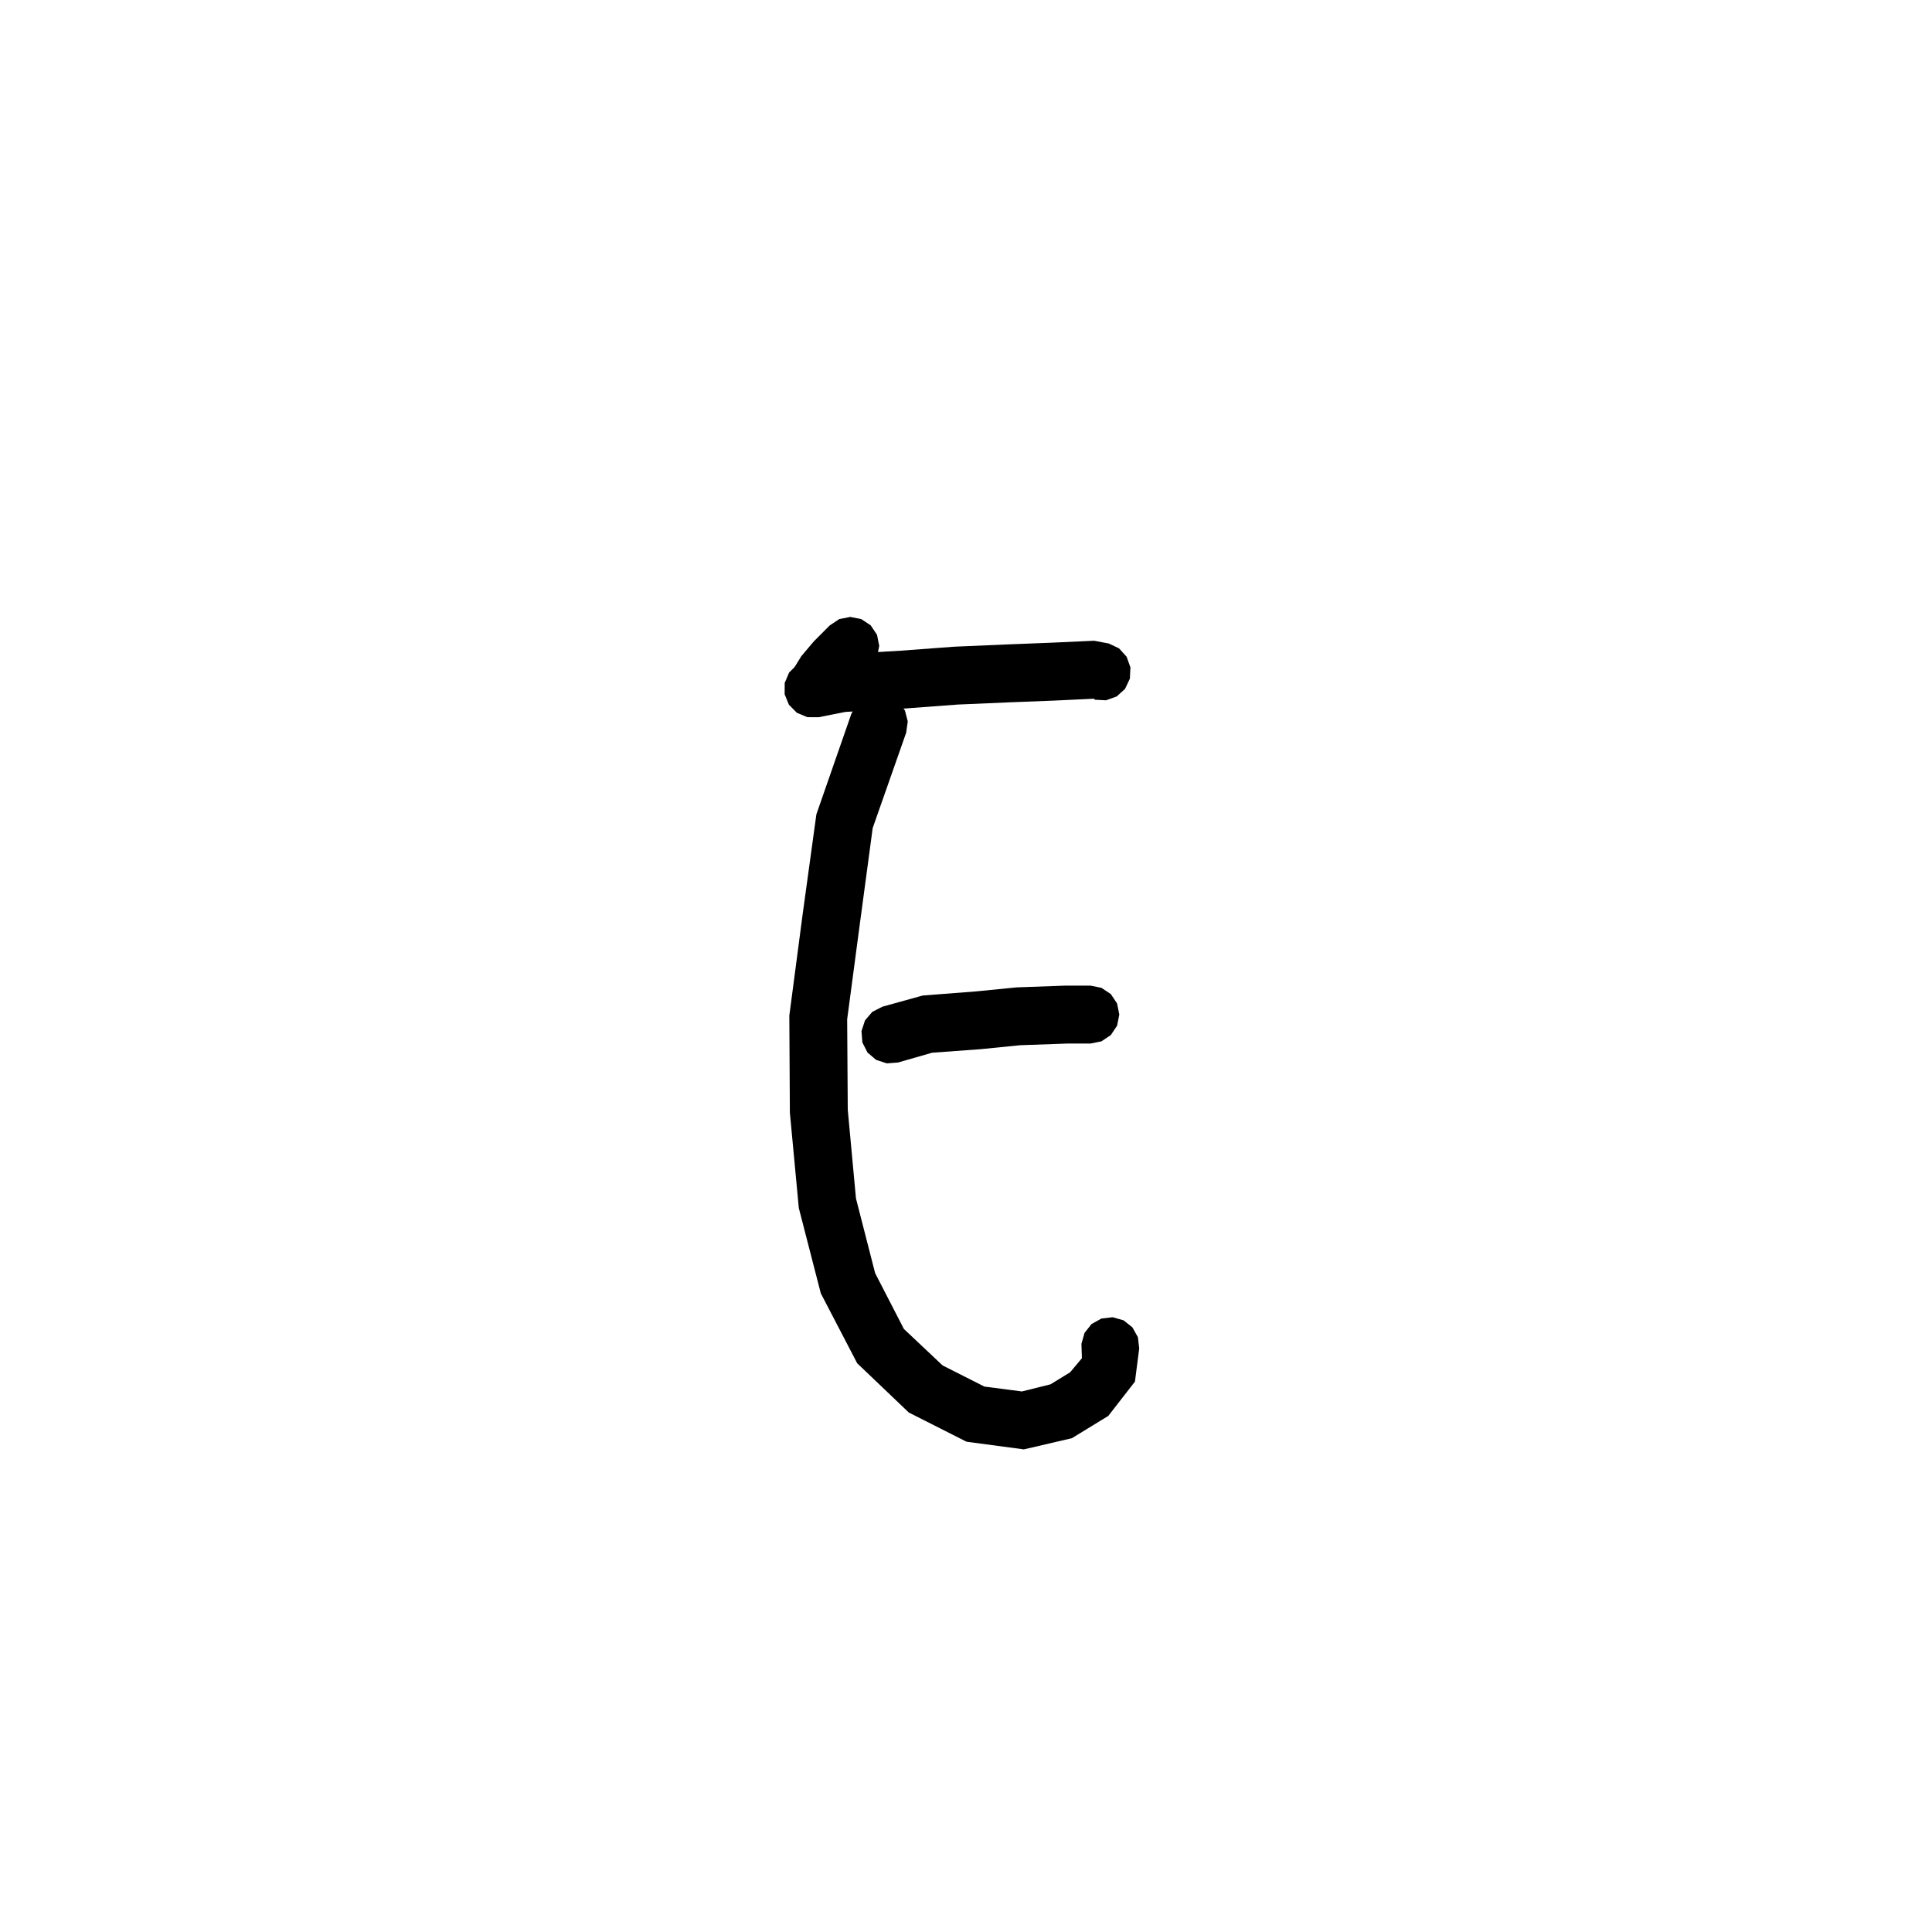
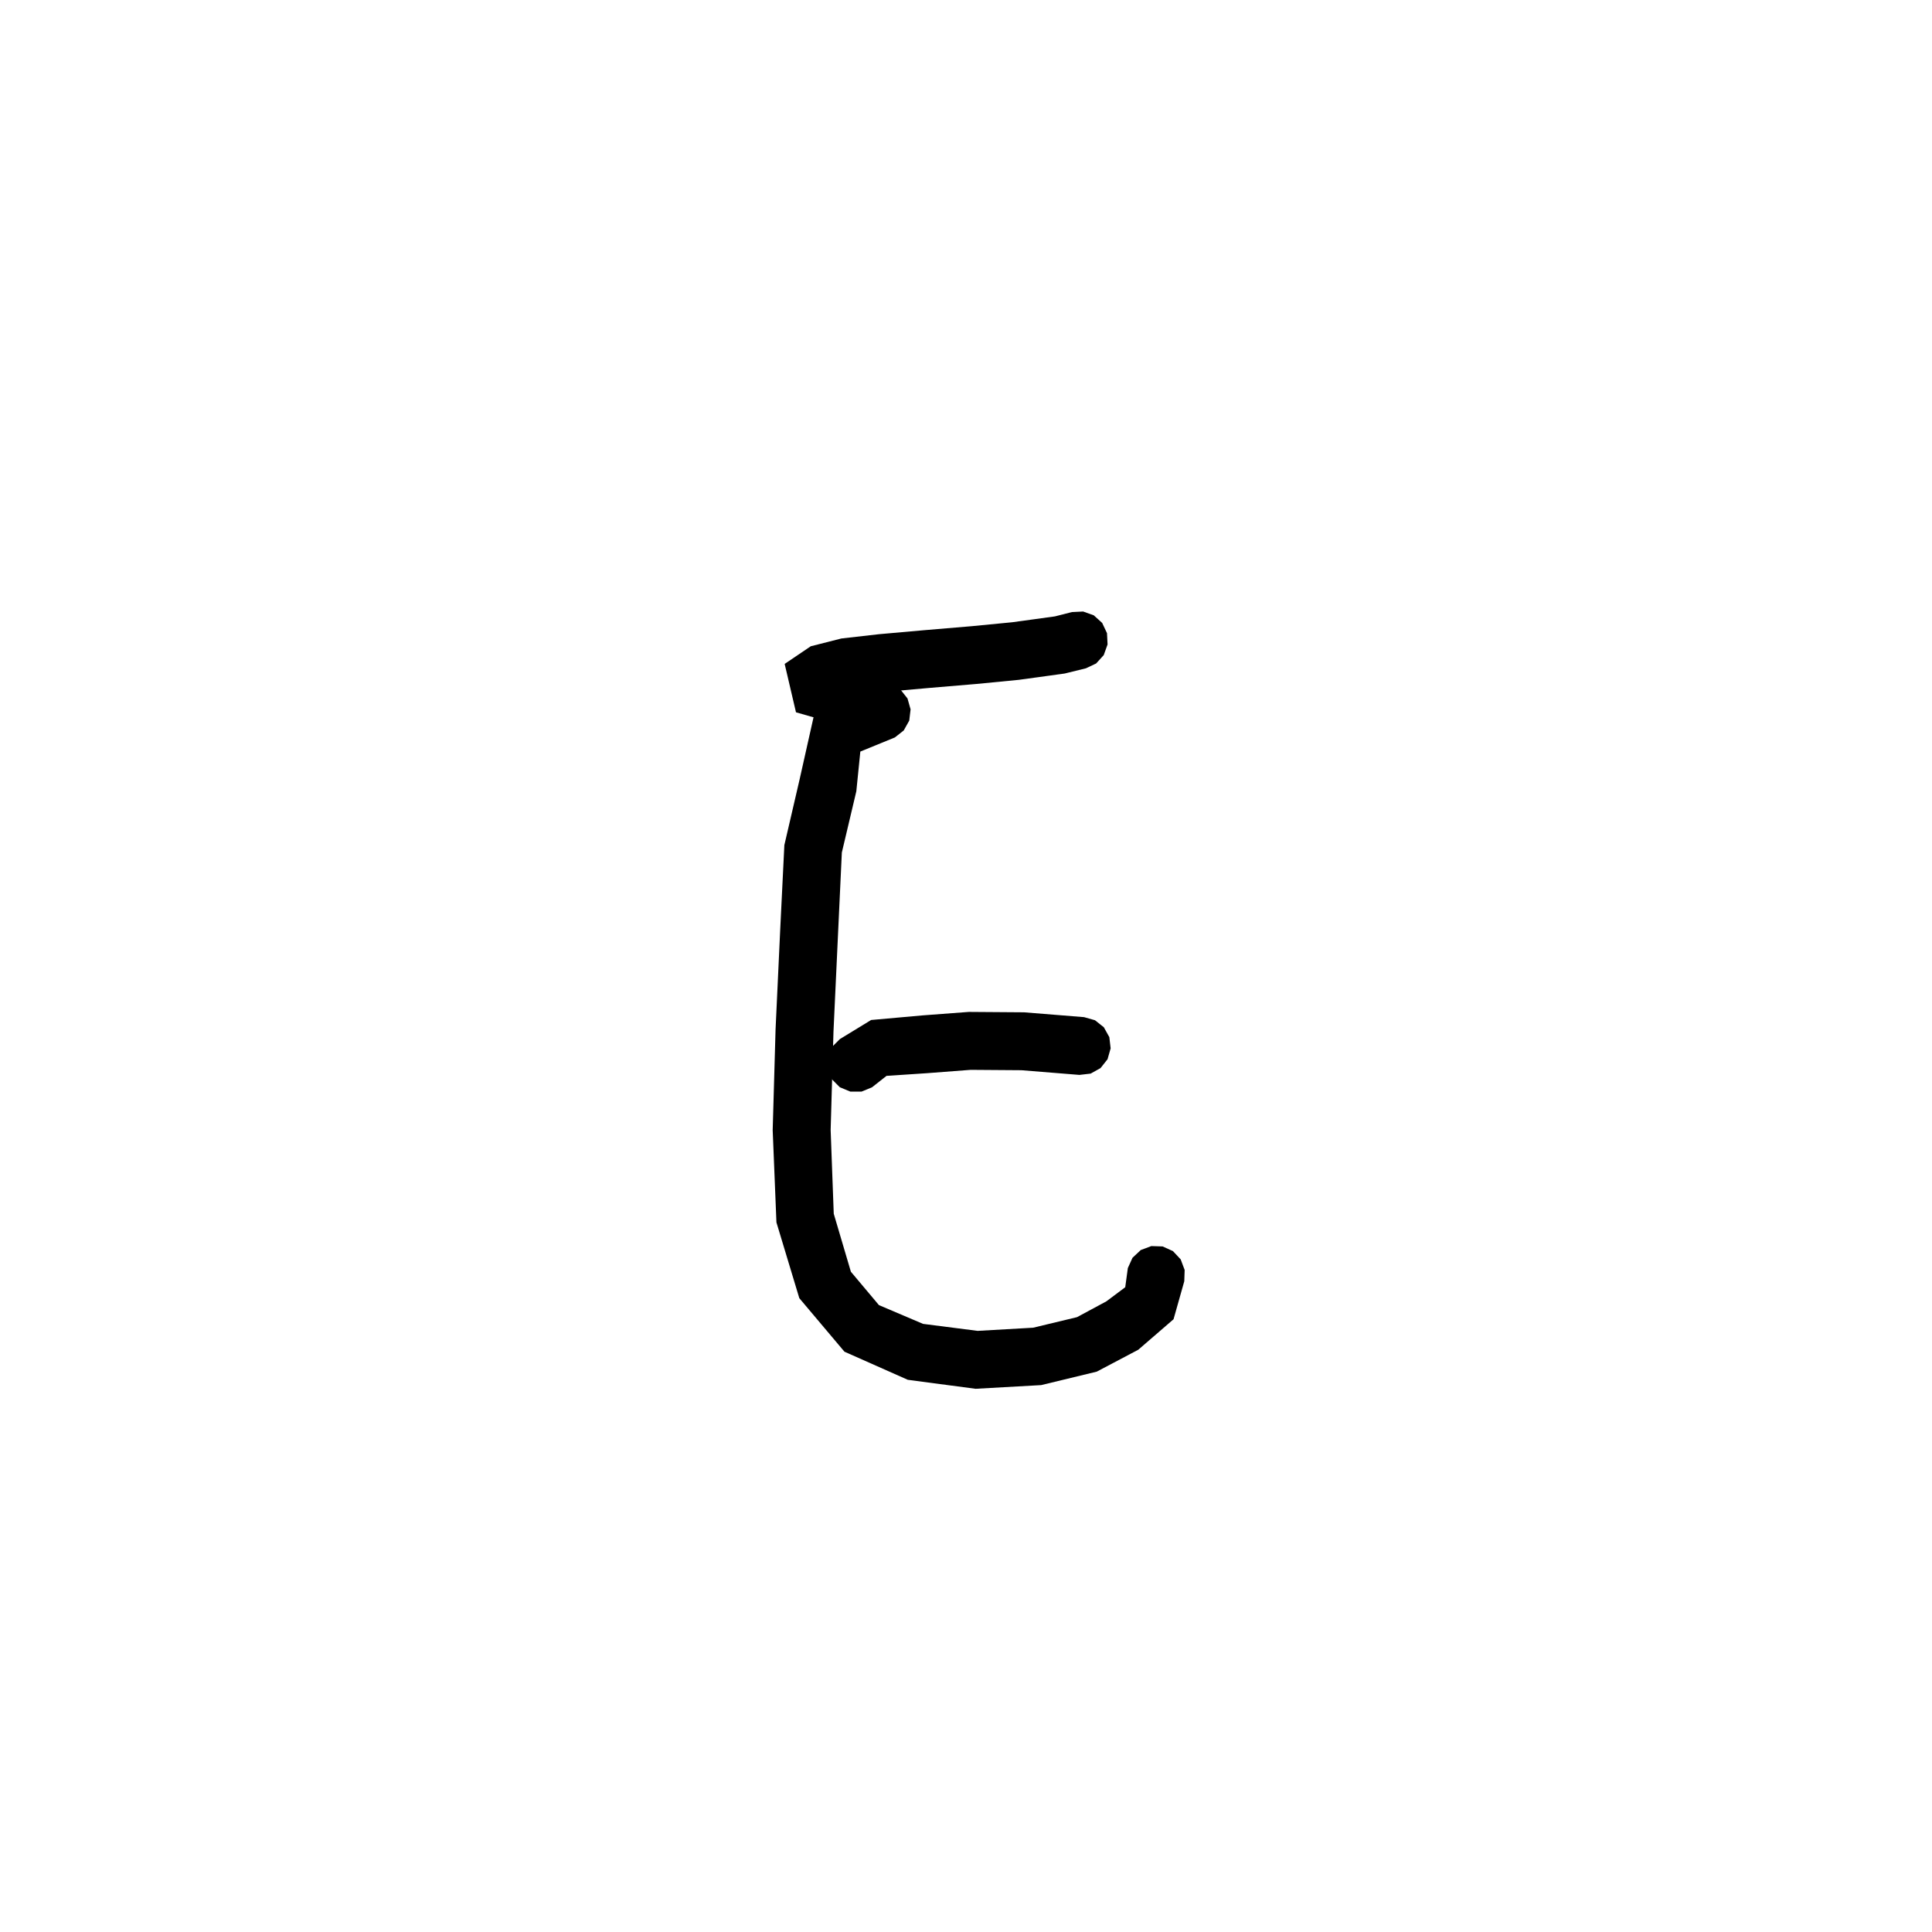
<svg xmlns="http://www.w3.org/2000/svg" viewBox="0 0 300 300" width="300" height="300">
-   <path d="M 128.845 97.114 L 126.366 99.596 L 124.414 101.911 L 123.286 103.75 L 122.694 105.403 L 122.779 107.156 L 123.529 108.744 L 124.83 109.924 L 126.483 110.516 L 128.236 110.431 L 129.824 109.681 L 131.004 108.38 L 131.651 107.261 L 132.953 105.729 L 135.209 103.478 L 136.184 102.018 L 136.527 100.296 L 136.184 98.574 L 135.209 97.114 L 133.749 96.138 L 132.027 95.796 L 130.305 96.138 Z" fill="black" fill-rule="nonzero" />
-   <path d="M 127.112 111.371 L 131.302 110.542 L 140.398 110.023 L 148.711 109.403 L 156.886 109.052 L 163.727 108.786 L 169.896 108.494 L 169.988 108.656 L 171.742 108.741 L 173.395 108.149 L 174.696 106.969 L 175.446 105.381 L 175.531 103.628 L 174.939 101.975 L 173.759 100.674 L 172.171 99.924 L 169.896 99.494 L 163.344 99.794 L 156.516 100.06 L 148.183 100.419 L 139.809 101.042 L 130.384 101.589 L 125.402 102.535 L 123.777 103.198 L 122.529 104.433 L 121.848 106.052 L 121.839 107.808 L 122.503 109.433 L 123.738 110.681 L 125.357 111.362 Z" fill="black" fill-rule="nonzero" />
-   <path d="M 132.216 110.793 L 126.767 126.451 L 124.637 141.947 L 122.566 157.696 L 122.65 172.766 L 124.04 187.586 L 127.454 200.829 L 133.105 211.689 L 141.121 219.338 L 150.079 223.867 L 158.981 225.06 L 166.437 223.325 L 172.09 219.866 L 176.234 214.536 L 176.897 209.383 L 176.693 207.639 L 175.837 206.106 L 174.459 205.017 L 172.77 204.538 L 171.026 204.742 L 169.493 205.598 L 168.404 206.976 L 167.926 208.665 L 167.997 210.908 L 166.164 213.093 L 163.119 214.959 L 158.681 216.065 L 152.85 215.304 L 146.364 212.023 L 140.356 206.358 L 135.889 197.691 L 132.913 186.083 L 131.64 172.323 L 131.547 158.28 L 133.558 143.142 L 135.511 128.579 L 140.713 113.763 L 140.957 112.024 L 140.518 110.324 L 139.462 108.922 L 137.949 108.03 L 136.211 107.785 L 134.511 108.224 L 133.108 109.281 Z" fill="black" fill-rule="nonzero" />
-   <path d="M 139.461 164.982 L 144.73 163.466 L 152.294 162.915 L 158.412 162.301 L 165.714 162.043 L 169.305 162.044 L 171.027 161.702 L 172.487 160.726 L 173.462 159.266 L 173.805 157.544 L 173.462 155.822 L 172.487 154.362 L 171.027 153.387 L 169.305 153.044 L 165.499 153.046 L 157.83 153.32 L 151.523 153.948 L 143.288 154.582 L 137.018 156.32 L 135.454 157.117 L 134.313 158.452 L 133.771 160.122 L 133.909 161.872 L 134.706 163.437 L 136.041 164.577 L 137.711 165.12 Z" fill="black" fill-rule="nonzero" />
+   <path d="M 131.778 101.852 L 129.079 102.956 L 128.199 102.611 L 128.028 102.769 L 128.898 108.681 L 129.107 108.759 L 132.159 108.016 L 137.353 107.437 L 144.308 106.821 L 151.692 106.198 L 158.205 105.564 L 165.33 104.583 L 168.621 103.774 L 170.209 103.024 L 171.388 101.724 L 171.981 100.071 L 171.895 98.317 L 171.145 96.729 L 169.845 95.55 L 168.192 94.957 L 166.438 95.043 L 163.812 95.712 L 157.15 96.626 L 150.882 97.234 L 143.533 97.854 L 136.464 98.481 L 130.652 99.143 L 125.893 100.353 L 121.842 103.094 L 123.599 110.604 L 126.624 111.472 L 130.537 111.837 L 134.938 110.279 L 136.43 109.353 L 137.455 107.927 L 137.855 106.218 L 137.571 104.485 L 136.646 102.993 L 135.22 101.968 L 133.511 101.568 Z" fill="black" fill-rule="nonzero" />
+   <path d="M 134.862 106.495 L 126.319 111.403 L 124.16 121.035 L 121.794 131.232 L 121.141 144.551 L 120.429 159.861 L 119.982 175.487 L 120.565 189.815 L 124.117 201.58 L 131.124 209.889 L 140.957 214.252 L 151.473 215.651 L 161.674 215.078 L 170.305 212.988 L 176.75 209.587 L 182.227 204.853 L 183.894 198.952 L 183.952 197.197 L 183.334 195.553 L 182.134 194.272 L 180.534 193.547 L 178.78 193.489 L 177.136 194.107 L 175.854 195.307 L 175.13 196.906 L 174.726 199.88 L 171.8 202.07 L 167.239 204.527 L 160.427 206.165 L 151.811 206.657 L 143.333 205.571 L 136.48 202.656 L 132.125 197.473 L 129.464 188.469 L 128.982 175.46 L 129.423 160.199 L 130.131 144.975 L 130.721 132.378 L 132.97 122.87 L 133.592 116.703 L 138.955 114.511 L 140.333 113.422 L 141.189 111.89 L 141.394 110.146 L 140.916 108.456 L 139.828 107.079 L 138.295 106.222 L 136.551 106.017 Z" fill="black" fill-rule="nonzero" />
+   <path d="M 135.41 168.833 L 137.658 167.061 L 143.913 166.646 L 150.717 166.125 L 158.595 166.182 L 167.612 166.911 L 169.356 166.708 L 170.889 165.853 L 171.979 164.477 L 172.459 162.788 L 172.256 161.044 L 171.401 159.51 L 170.024 158.42 L 168.335 157.941 L 159.008 157.191 L 150.437 157.129 L 143.217 157.673 L 135.271 158.383 L 130.418 161.345 L 129.175 162.585 L 128.502 164.206 L 128.5 165.962 L 129.17 167.585 L 130.41 168.828 L 132.032 169.501 L 133.787 169.503 Z" fill="black" fill-rule="nonzero" />
</svg>
